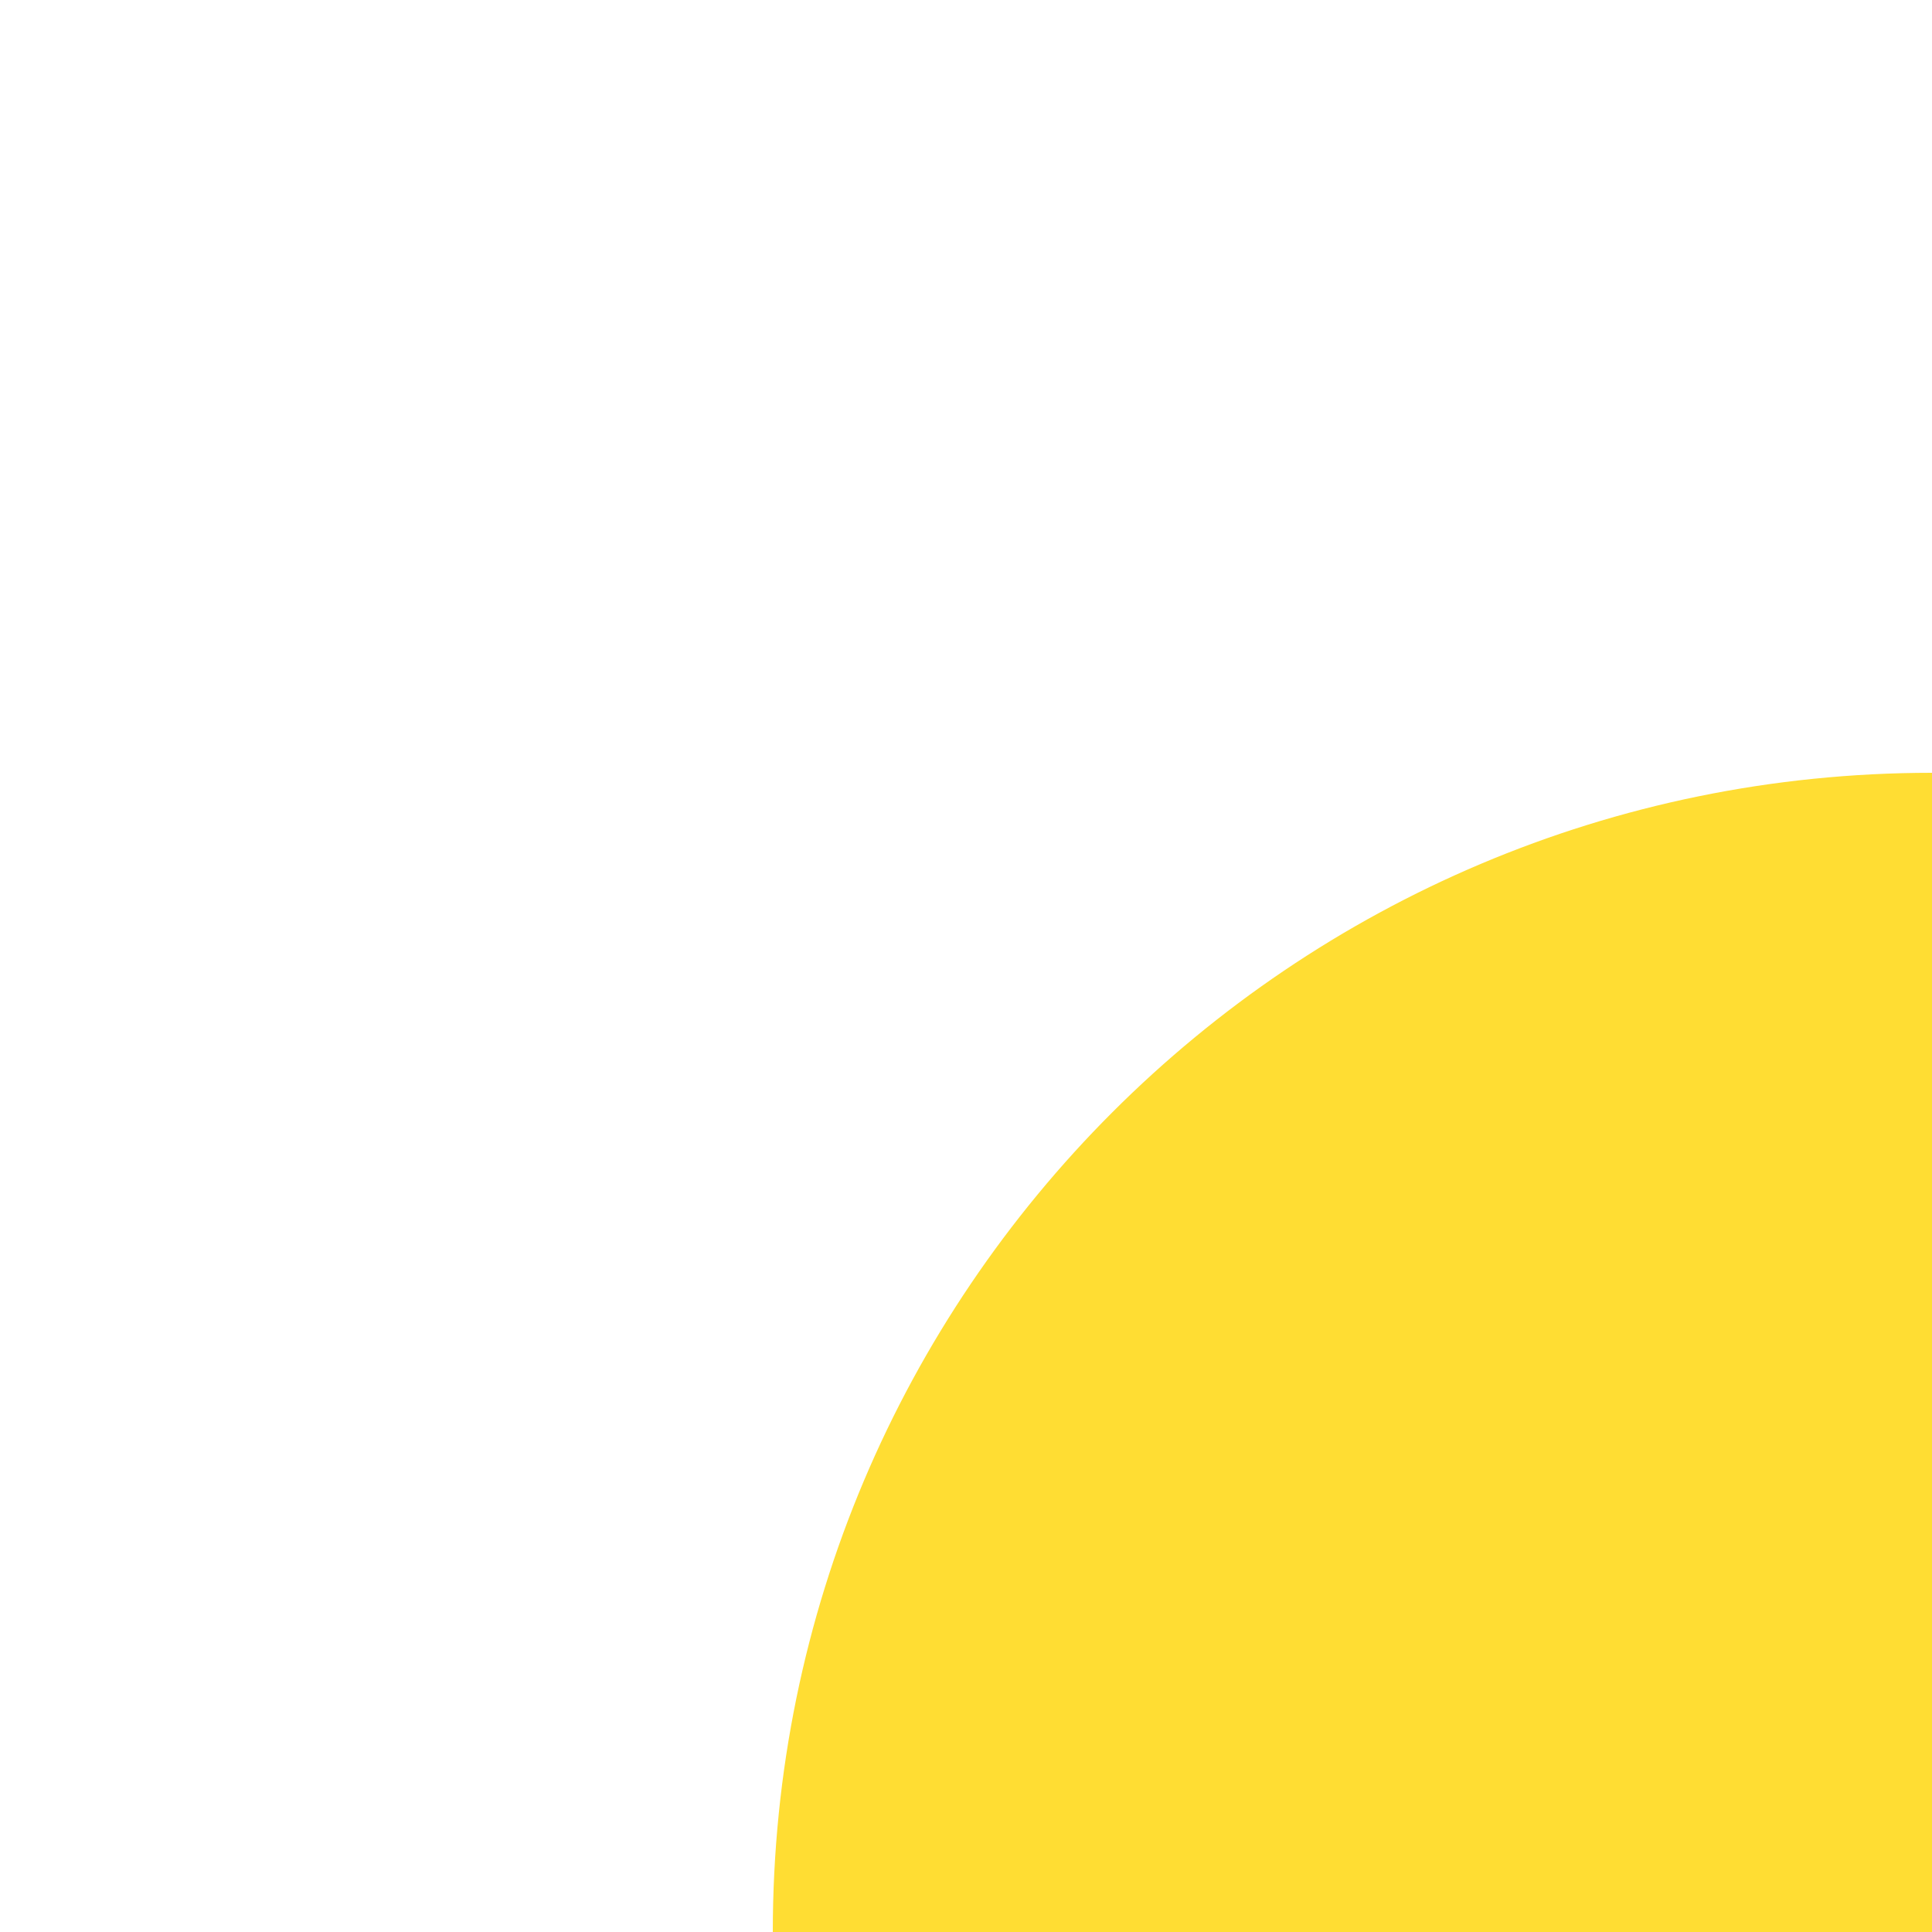
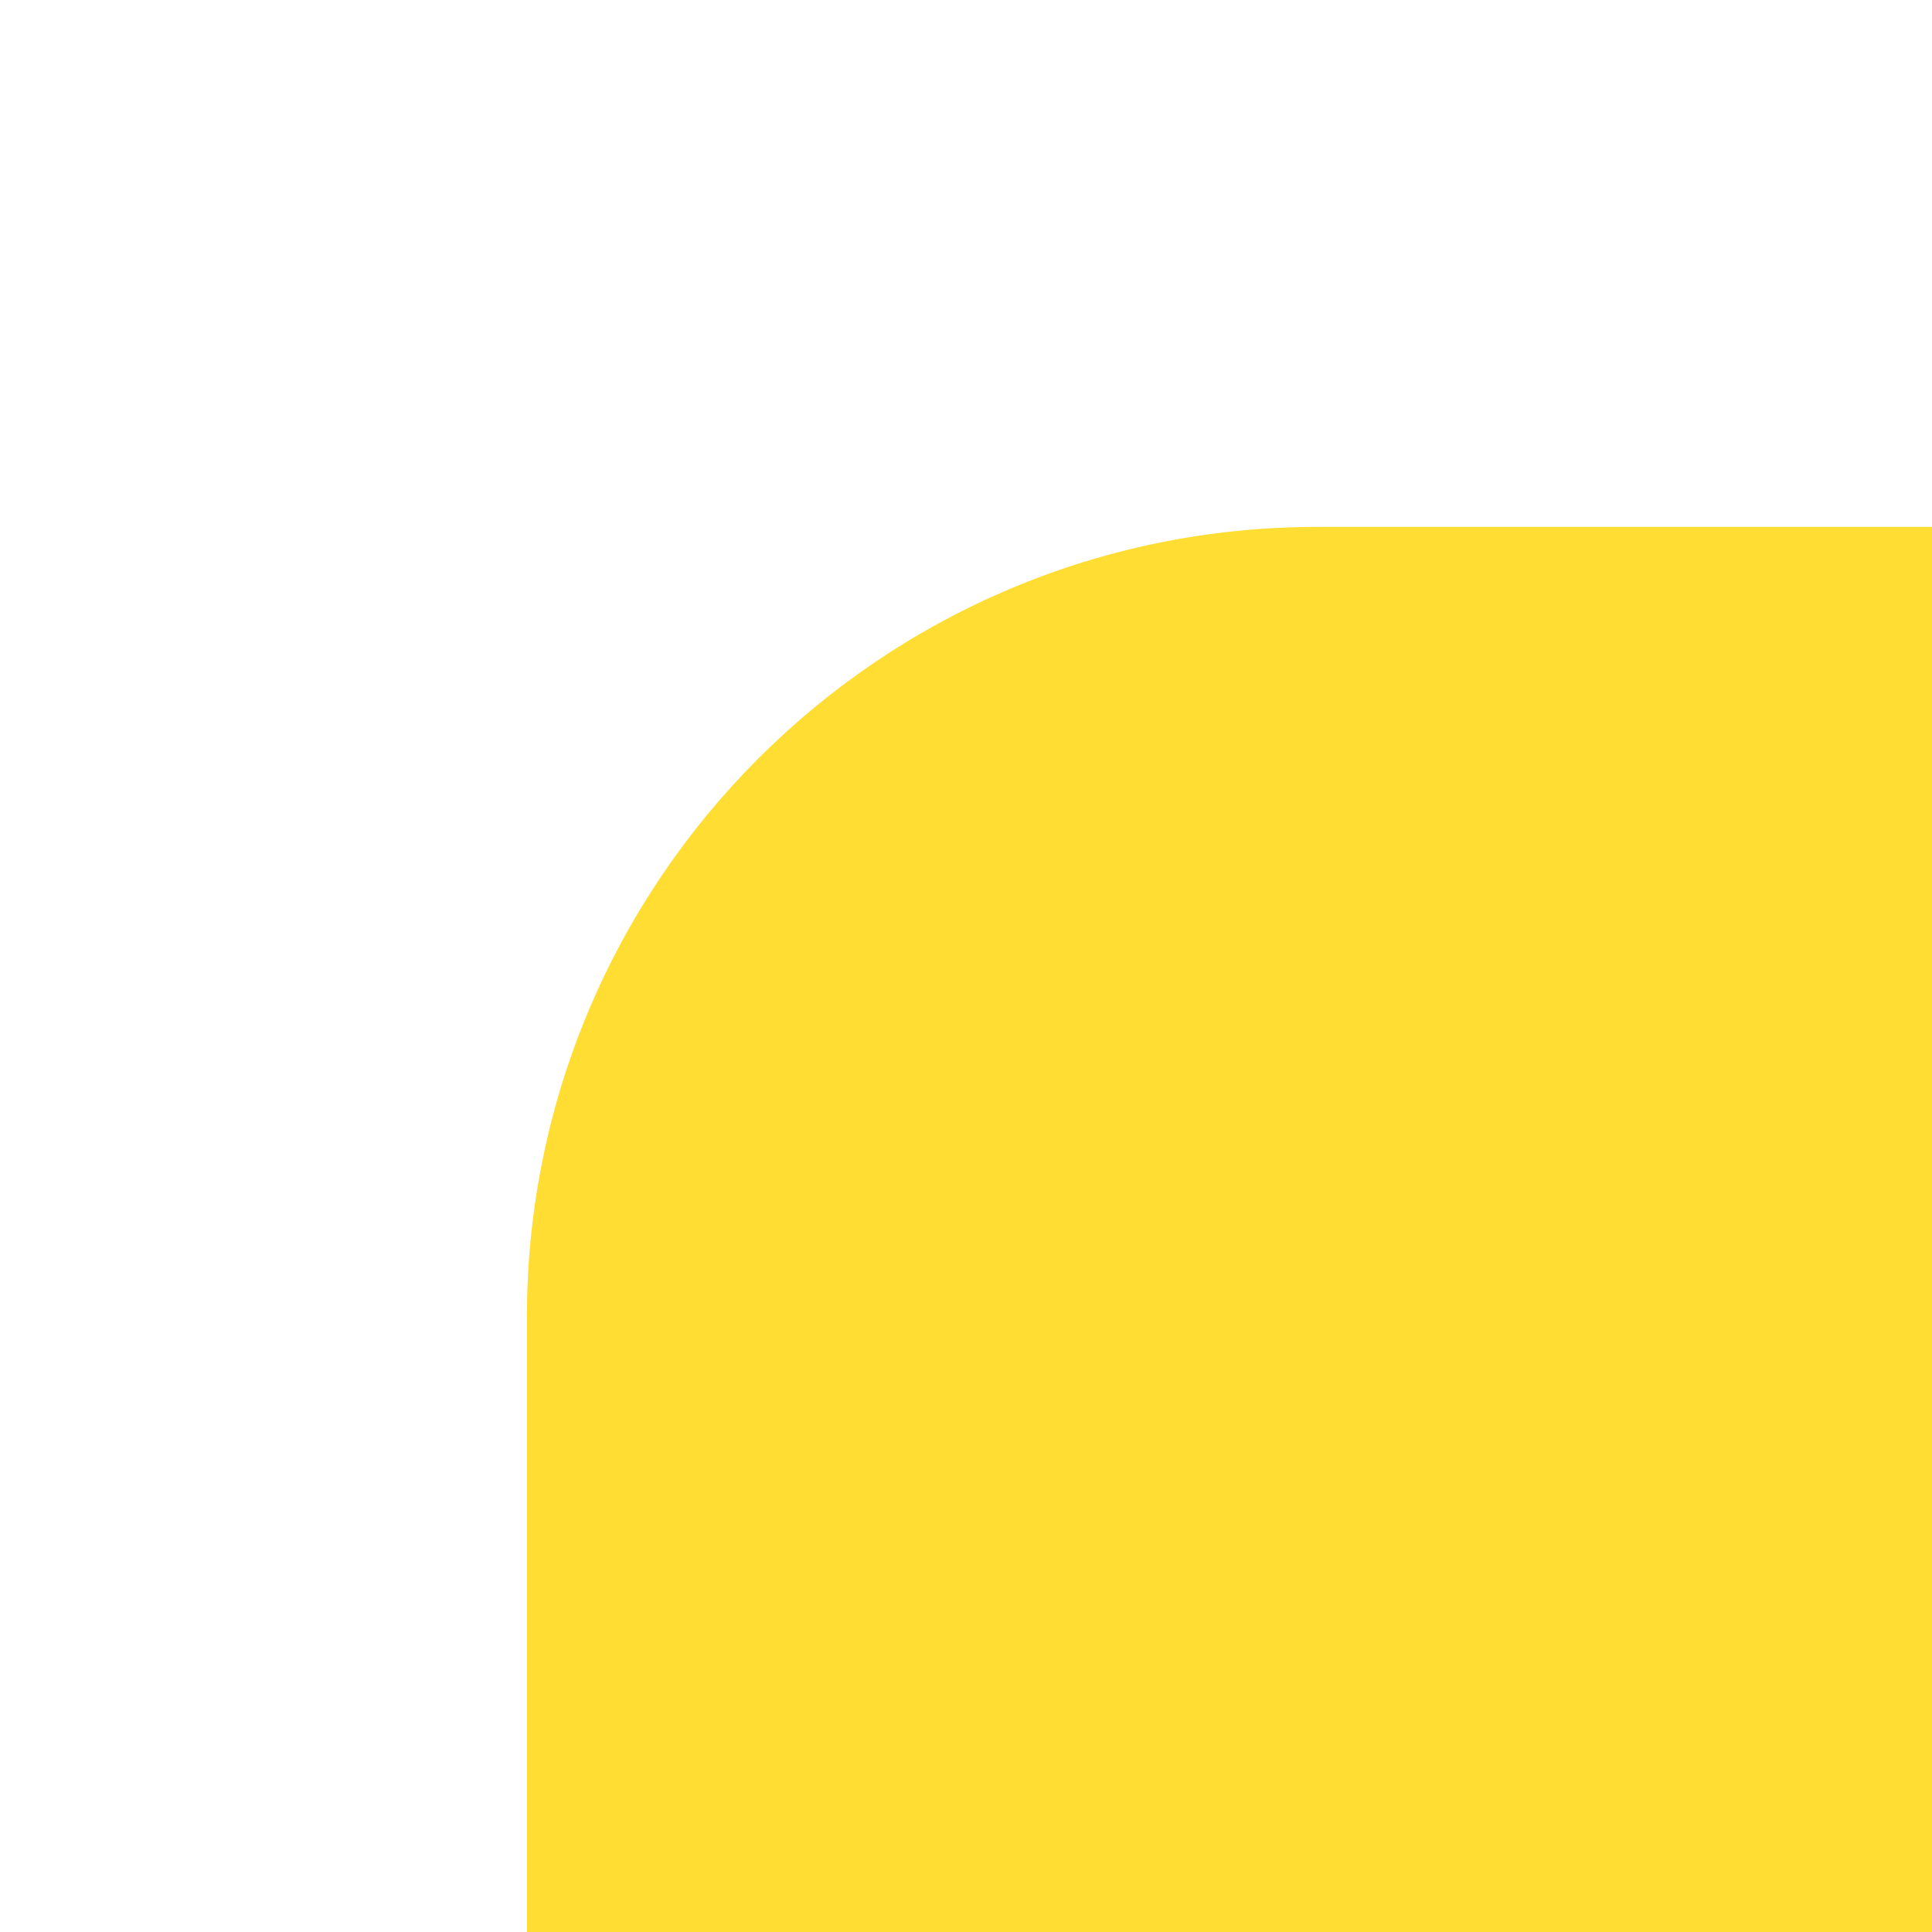
- <svg xmlns="http://www.w3.org/2000/svg" width="15px" height="15px" fill="none">
+ <svg xmlns="http://www.w3.org/2000/svg" width="22" height="22" fill="none">
  <path d="M29 6H15a9 9 0 0 0-9 9v7h32v-7a9 9 0 0 0-9-9z" fill="#FD3" />
  <path d="M38 22H22v16h7a9 9 0 0 0 9-9v-7z" fill="#000" />
  <path d="M22 22H6v7a9 9 0 0 0 9 9h7V22z" fill="#F2F1ED" />
</svg>
